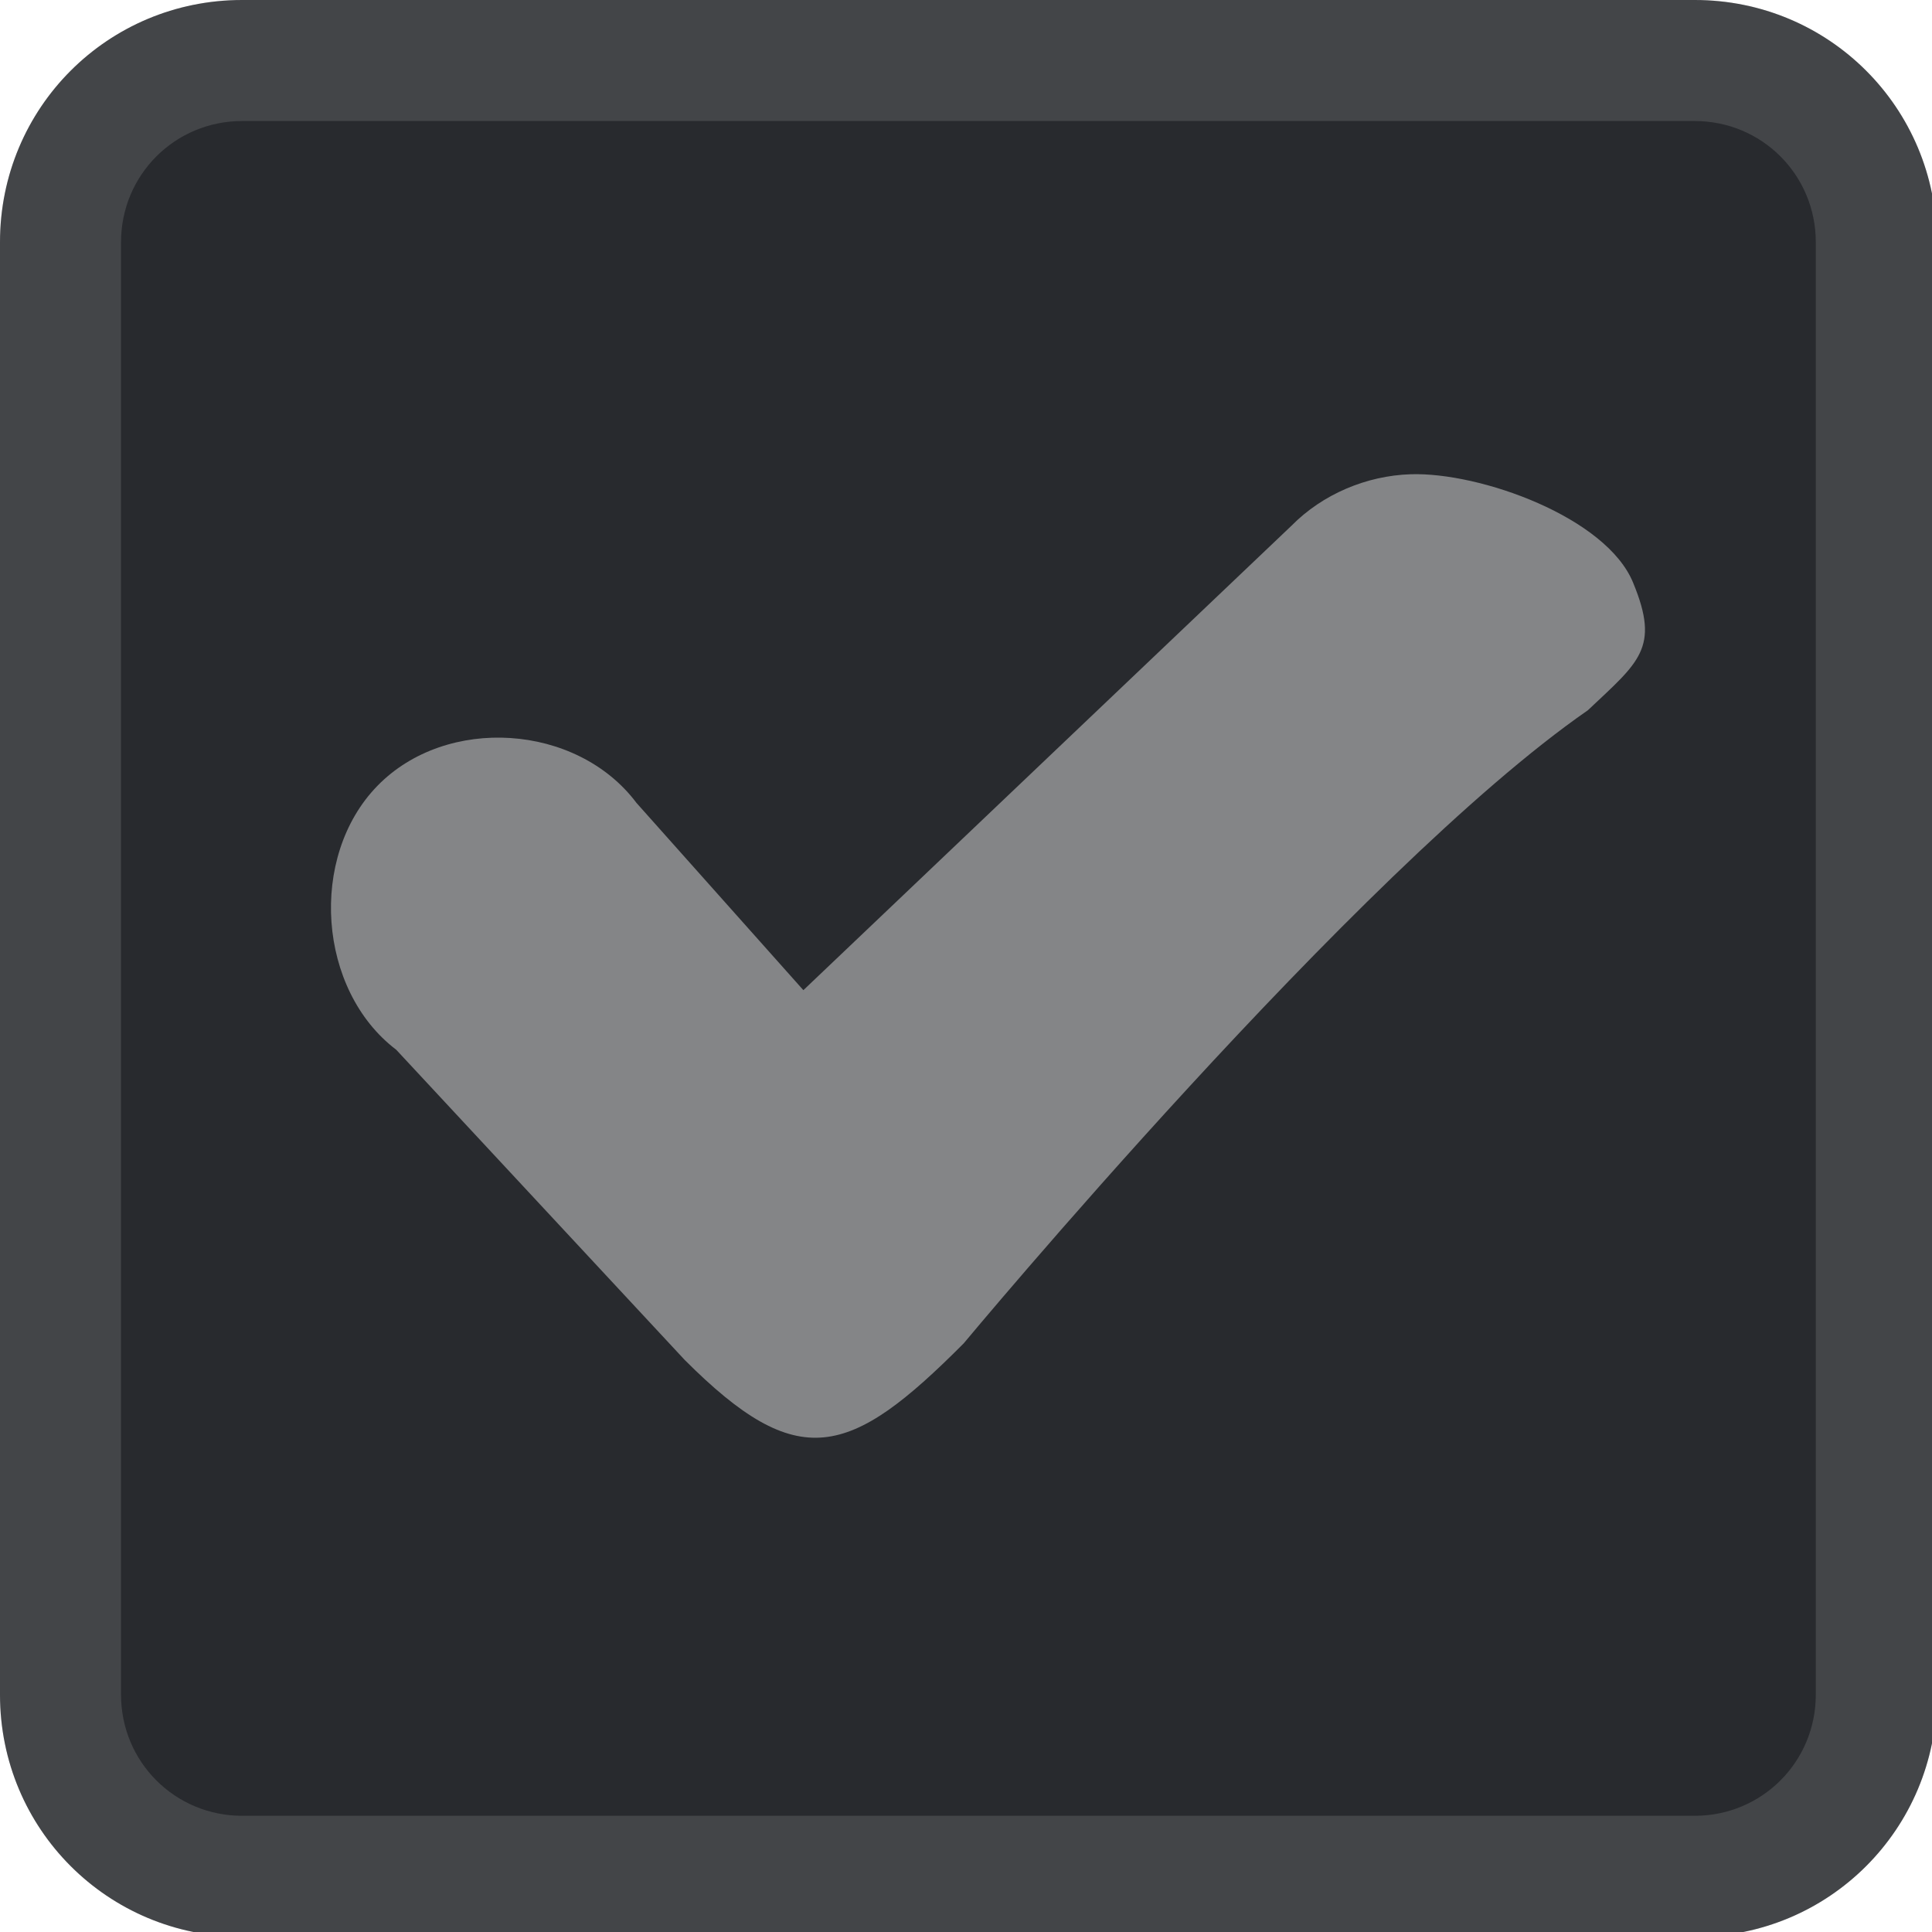
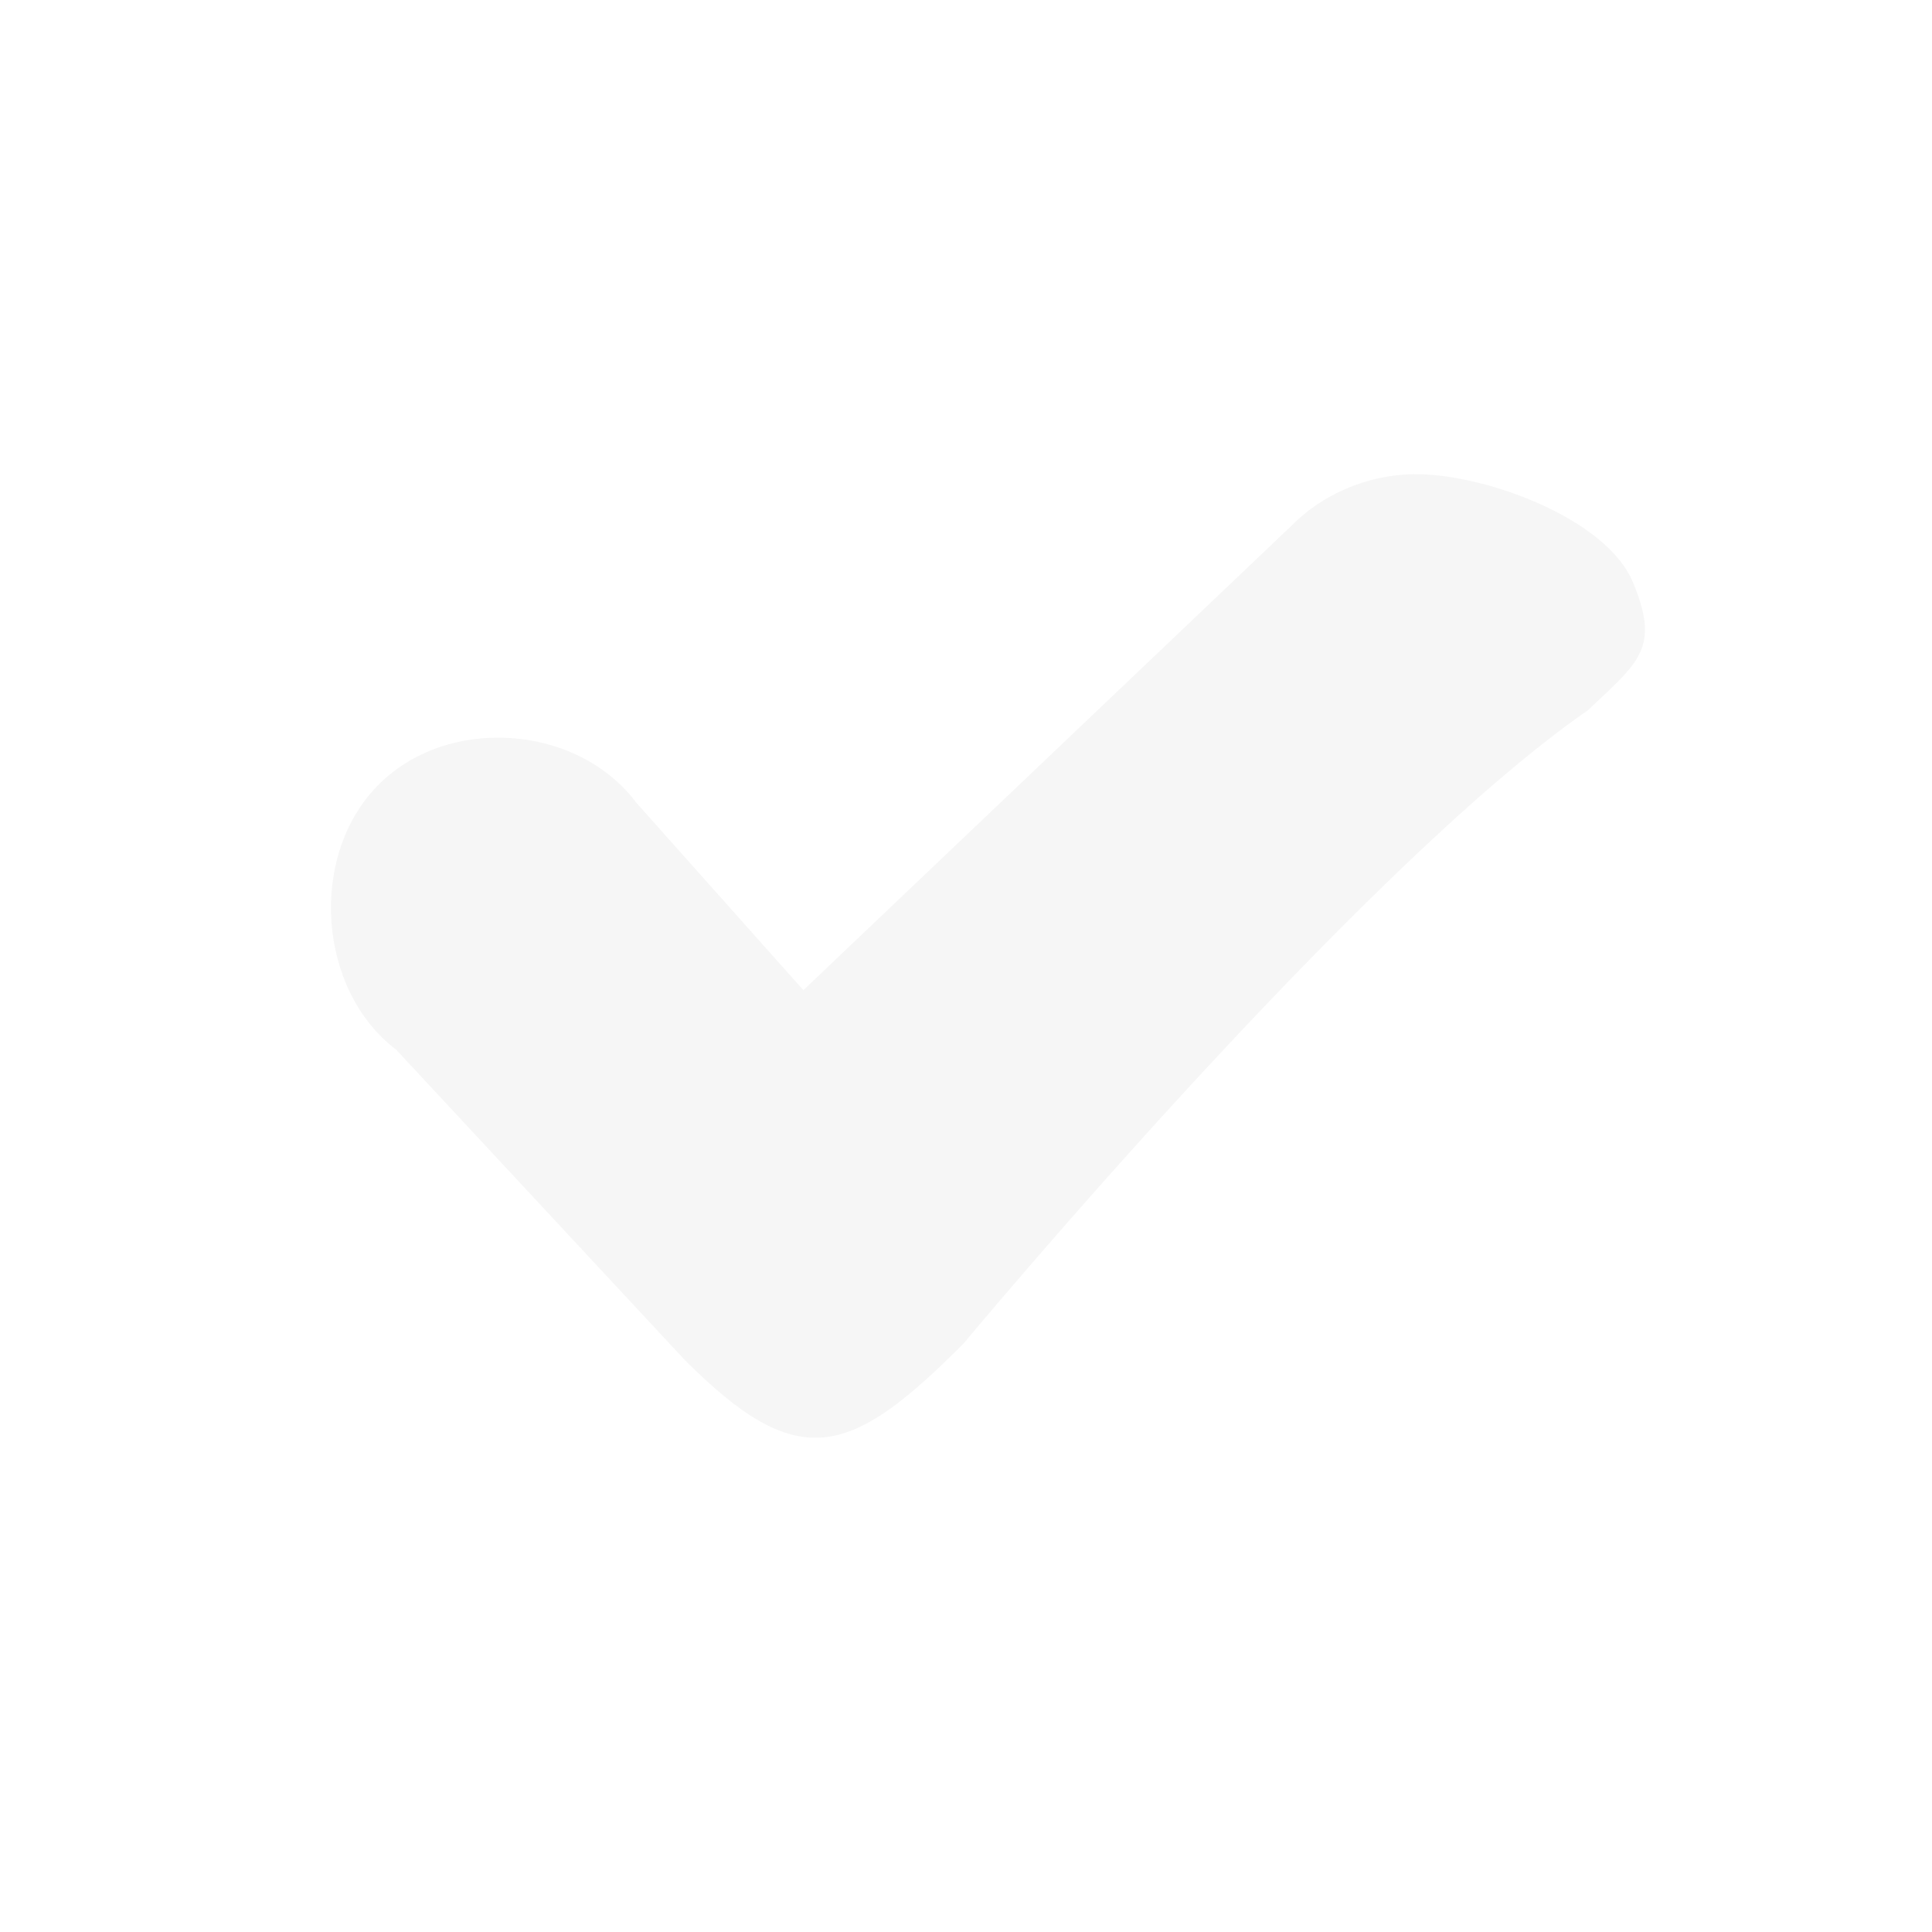
<svg xmlns="http://www.w3.org/2000/svg" width="133pt" height="133pt" viewBox="0 0 133 133" version="1.1">
  <g id="surface1">
-     <path style=" stroke:none;fill-rule:nonzero;fill:#282a2e;fill-opacity:1;" d="M 14.551 5.695 L 118.781 5.695 C 123.371 5.695 127.117 9.441 127.117 14.031 L 127.117 118.75 C 127.117 123.371 123.371 127.082 118.781 127.082 L 14.551 127.082 C 9.961 127.082 6.219 123.371 6.219 118.75 L 6.219 14.031 C 6.219 9.441 9.961 5.695 14.551 5.695 Z M 14.551 5.695 " />
-     <path style=" stroke:none;fill-rule:nonzero;fill:#282a2e;fill-opacity:1;" d="M 16.668 0 C 7.422 0 0 7.422 0 16.668 L 0 116.668 C 0 125.91 7.422 133.332 16.668 133.332 L 116.668 133.332 C 125.91 133.332 133.332 125.91 133.332 116.668 L 133.332 16.668 C 133.332 7.422 125.91 0 116.668 0 Z M 16.668 8.332 L 116.668 8.332 C 121.289 8.332 125 12.043 125 16.668 L 125 116.668 C 125 121.289 121.289 125 116.668 125 L 16.668 125 C 12.043 125 8.332 121.289 8.332 116.668 L 8.332 16.668 C 8.332 12.043 12.043 8.332 16.668 8.332 Z M 16.668 8.332 " />
-     <path style=" stroke:none;fill-rule:nonzero;fill:#e0e0e0;fill-opacity:0.15;" d="M 16.668 0 C 7.422 0 0 7.422 0 16.668 L 0 116.668 C 0 125.91 7.422 133.332 16.668 133.332 L 116.668 133.332 C 125.91 133.332 133.332 125.91 133.332 116.668 L 133.332 16.668 C 133.332 7.422 125.91 0 116.668 0 Z M 16.668 8.332 L 116.668 8.332 C 121.289 8.332 125 12.043 125 16.668 L 125 116.668 C 125 121.289 121.289 125 116.668 125 L 16.668 125 C 12.043 125 8.332 121.289 8.332 116.668 L 8.332 16.668 C 8.332 12.043 12.043 8.332 16.668 8.332 Z M 16.668 8.332 " />
-     <path style=" stroke:none;fill-rule:nonzero;fill:#e0e0e0;fill-opacity:0.5;" d="M 97.102 32.648 C 94.074 32.746 91.047 34.016 88.898 36.199 L 55.305 68.164 L 43.816 55.273 C 39.715 49.805 30.73 49.219 25.977 54.102 C 21.223 58.984 21.875 68.164 27.277 72.266 L 47.137 93.621 C 54.949 101.434 58.465 100.391 66.34 92.48 C 66.34 92.48 93.426 59.895 109.309 48.895 C 112.824 45.574 114.289 44.629 112.434 40.137 C 110.613 35.613 101.887 32.488 97.102 32.648 Z M 97.102 32.648 " />
+     <path style=" stroke:none;fill-rule:nonzero;fill:#e0e0e0;fill-opacity:0.3;" d="M 97.102 32.648 C 94.074 32.746 91.047 34.016 88.898 36.199 L 55.305 68.164 L 43.816 55.273 C 39.715 49.805 30.73 49.219 25.977 54.102 C 21.223 58.984 21.875 68.164 27.277 72.266 L 47.137 93.621 C 54.949 101.434 58.465 100.391 66.34 92.48 C 66.34 92.48 93.426 59.895 109.309 48.895 C 112.824 45.574 114.289 44.629 112.434 40.137 C 110.613 35.613 101.887 32.488 97.102 32.648 Z M 97.102 32.648 " />
  </g>
</svg>
